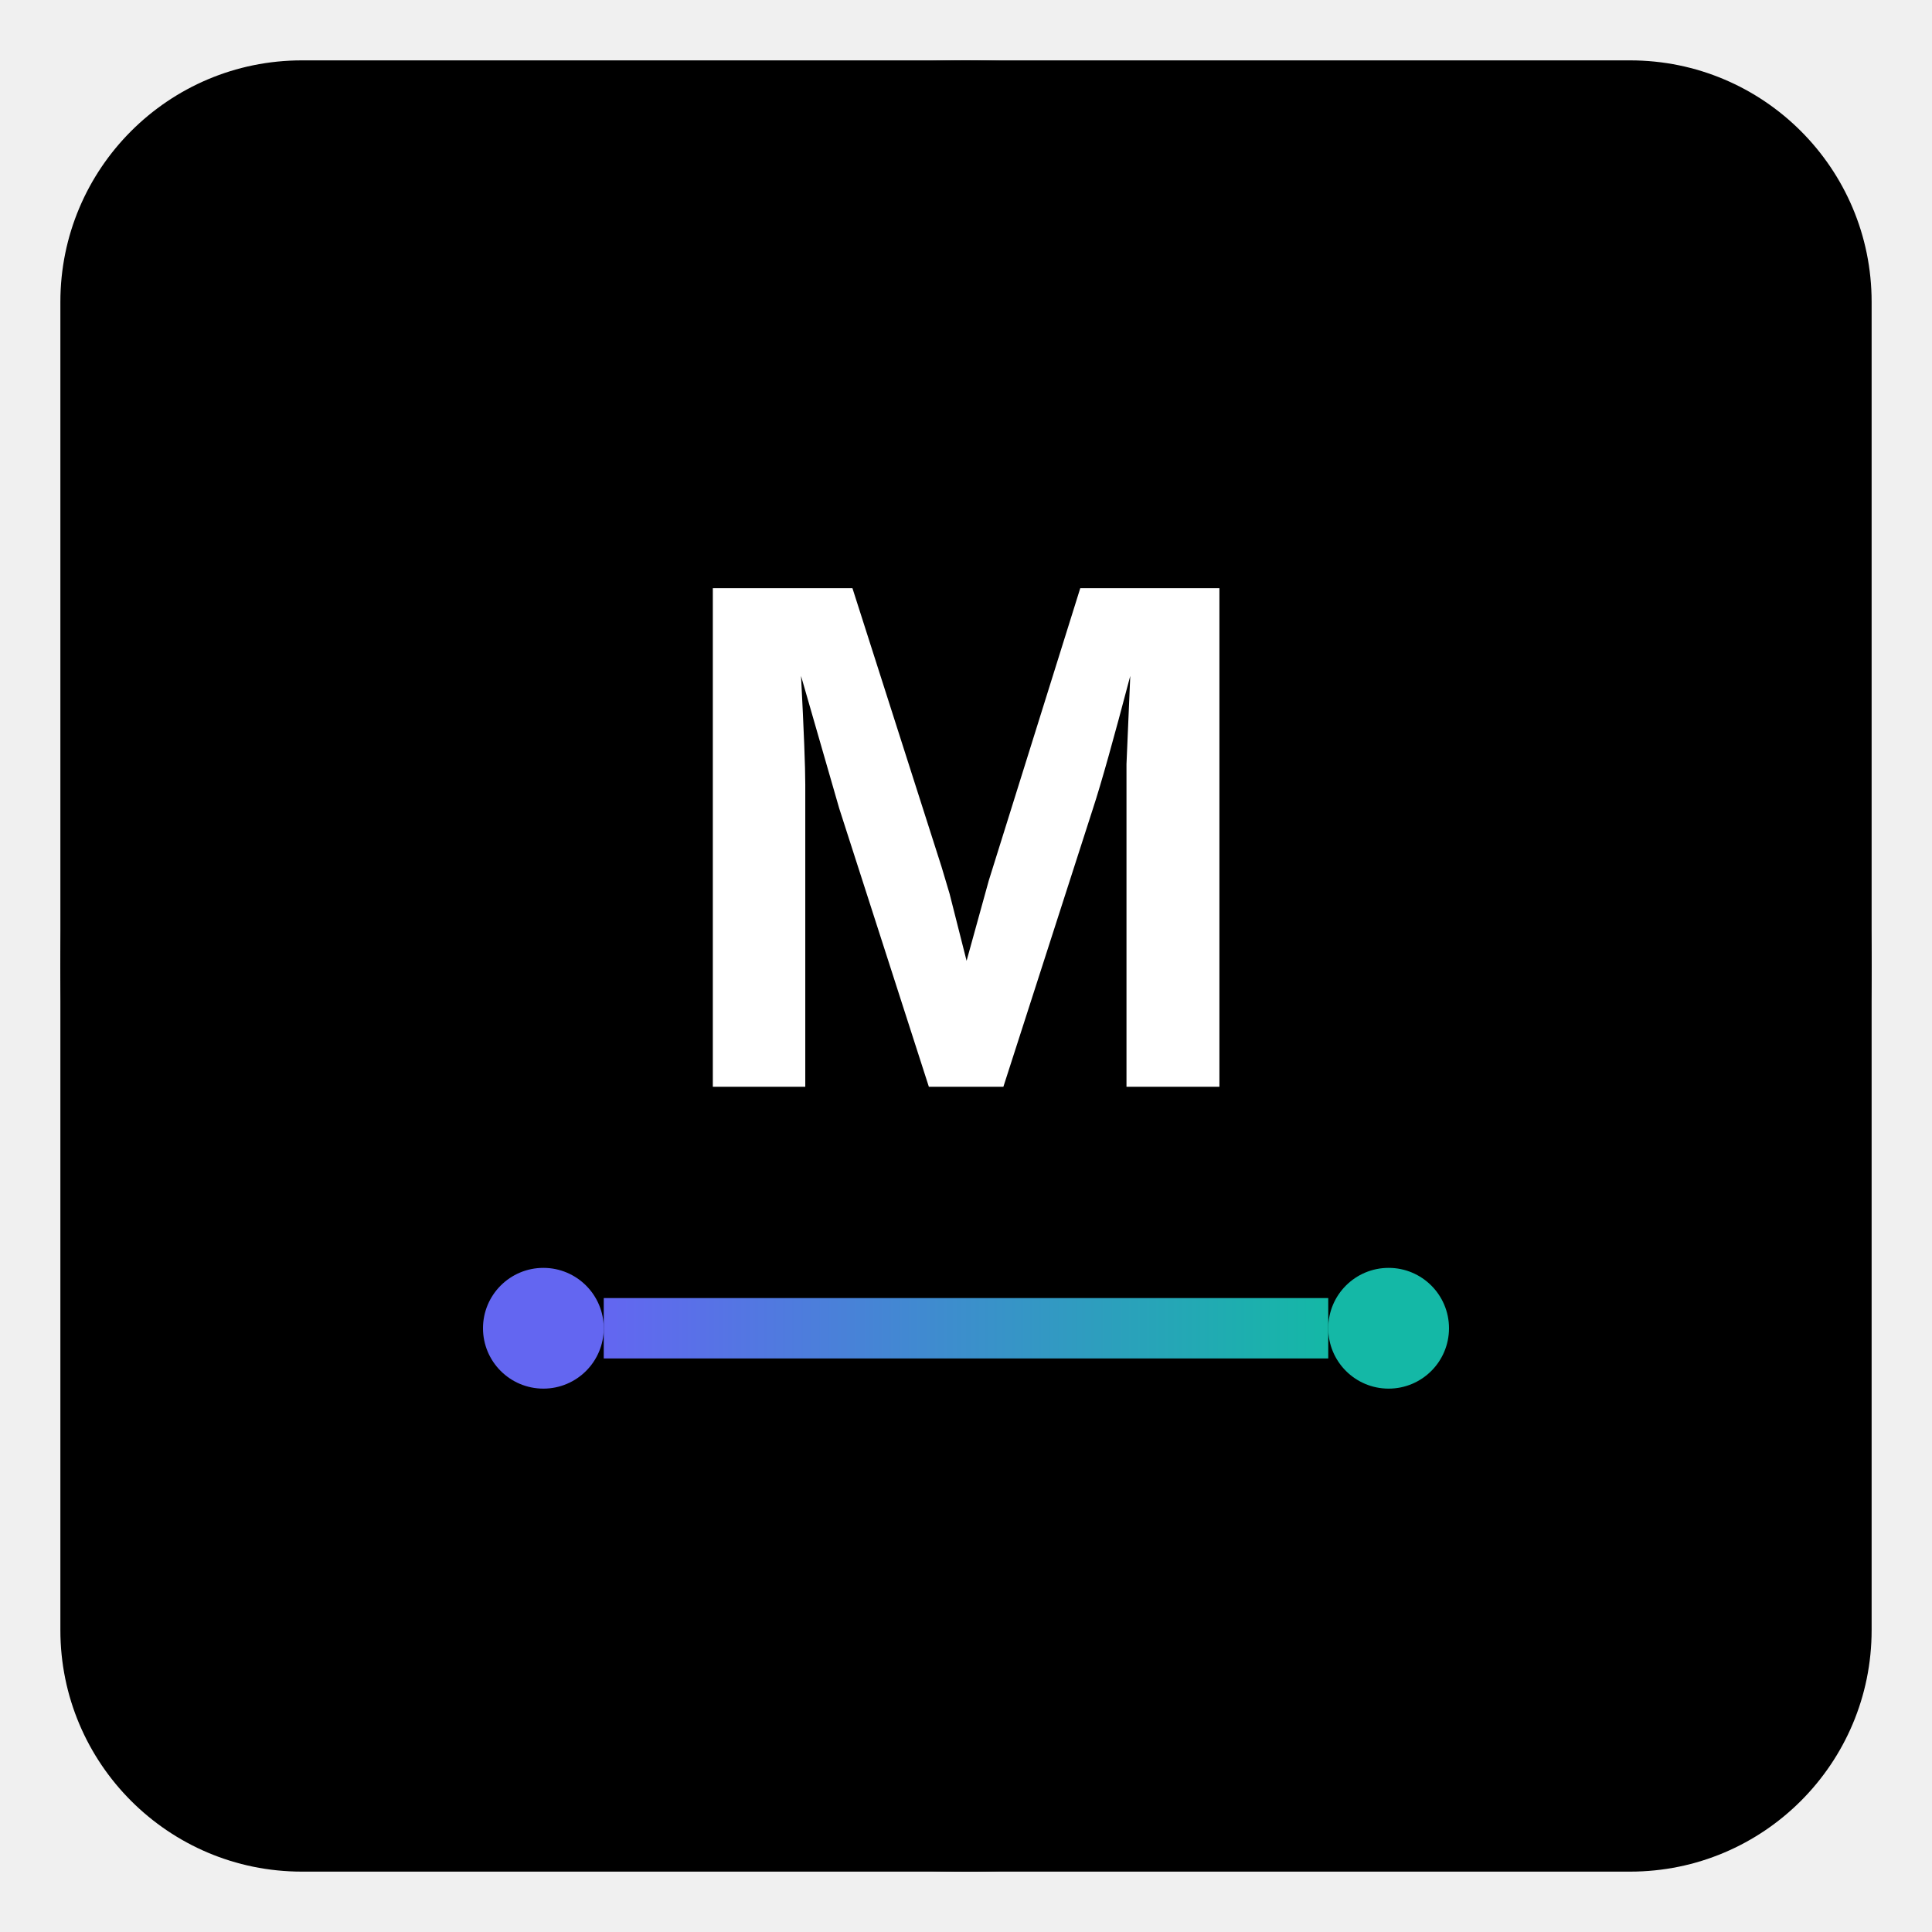
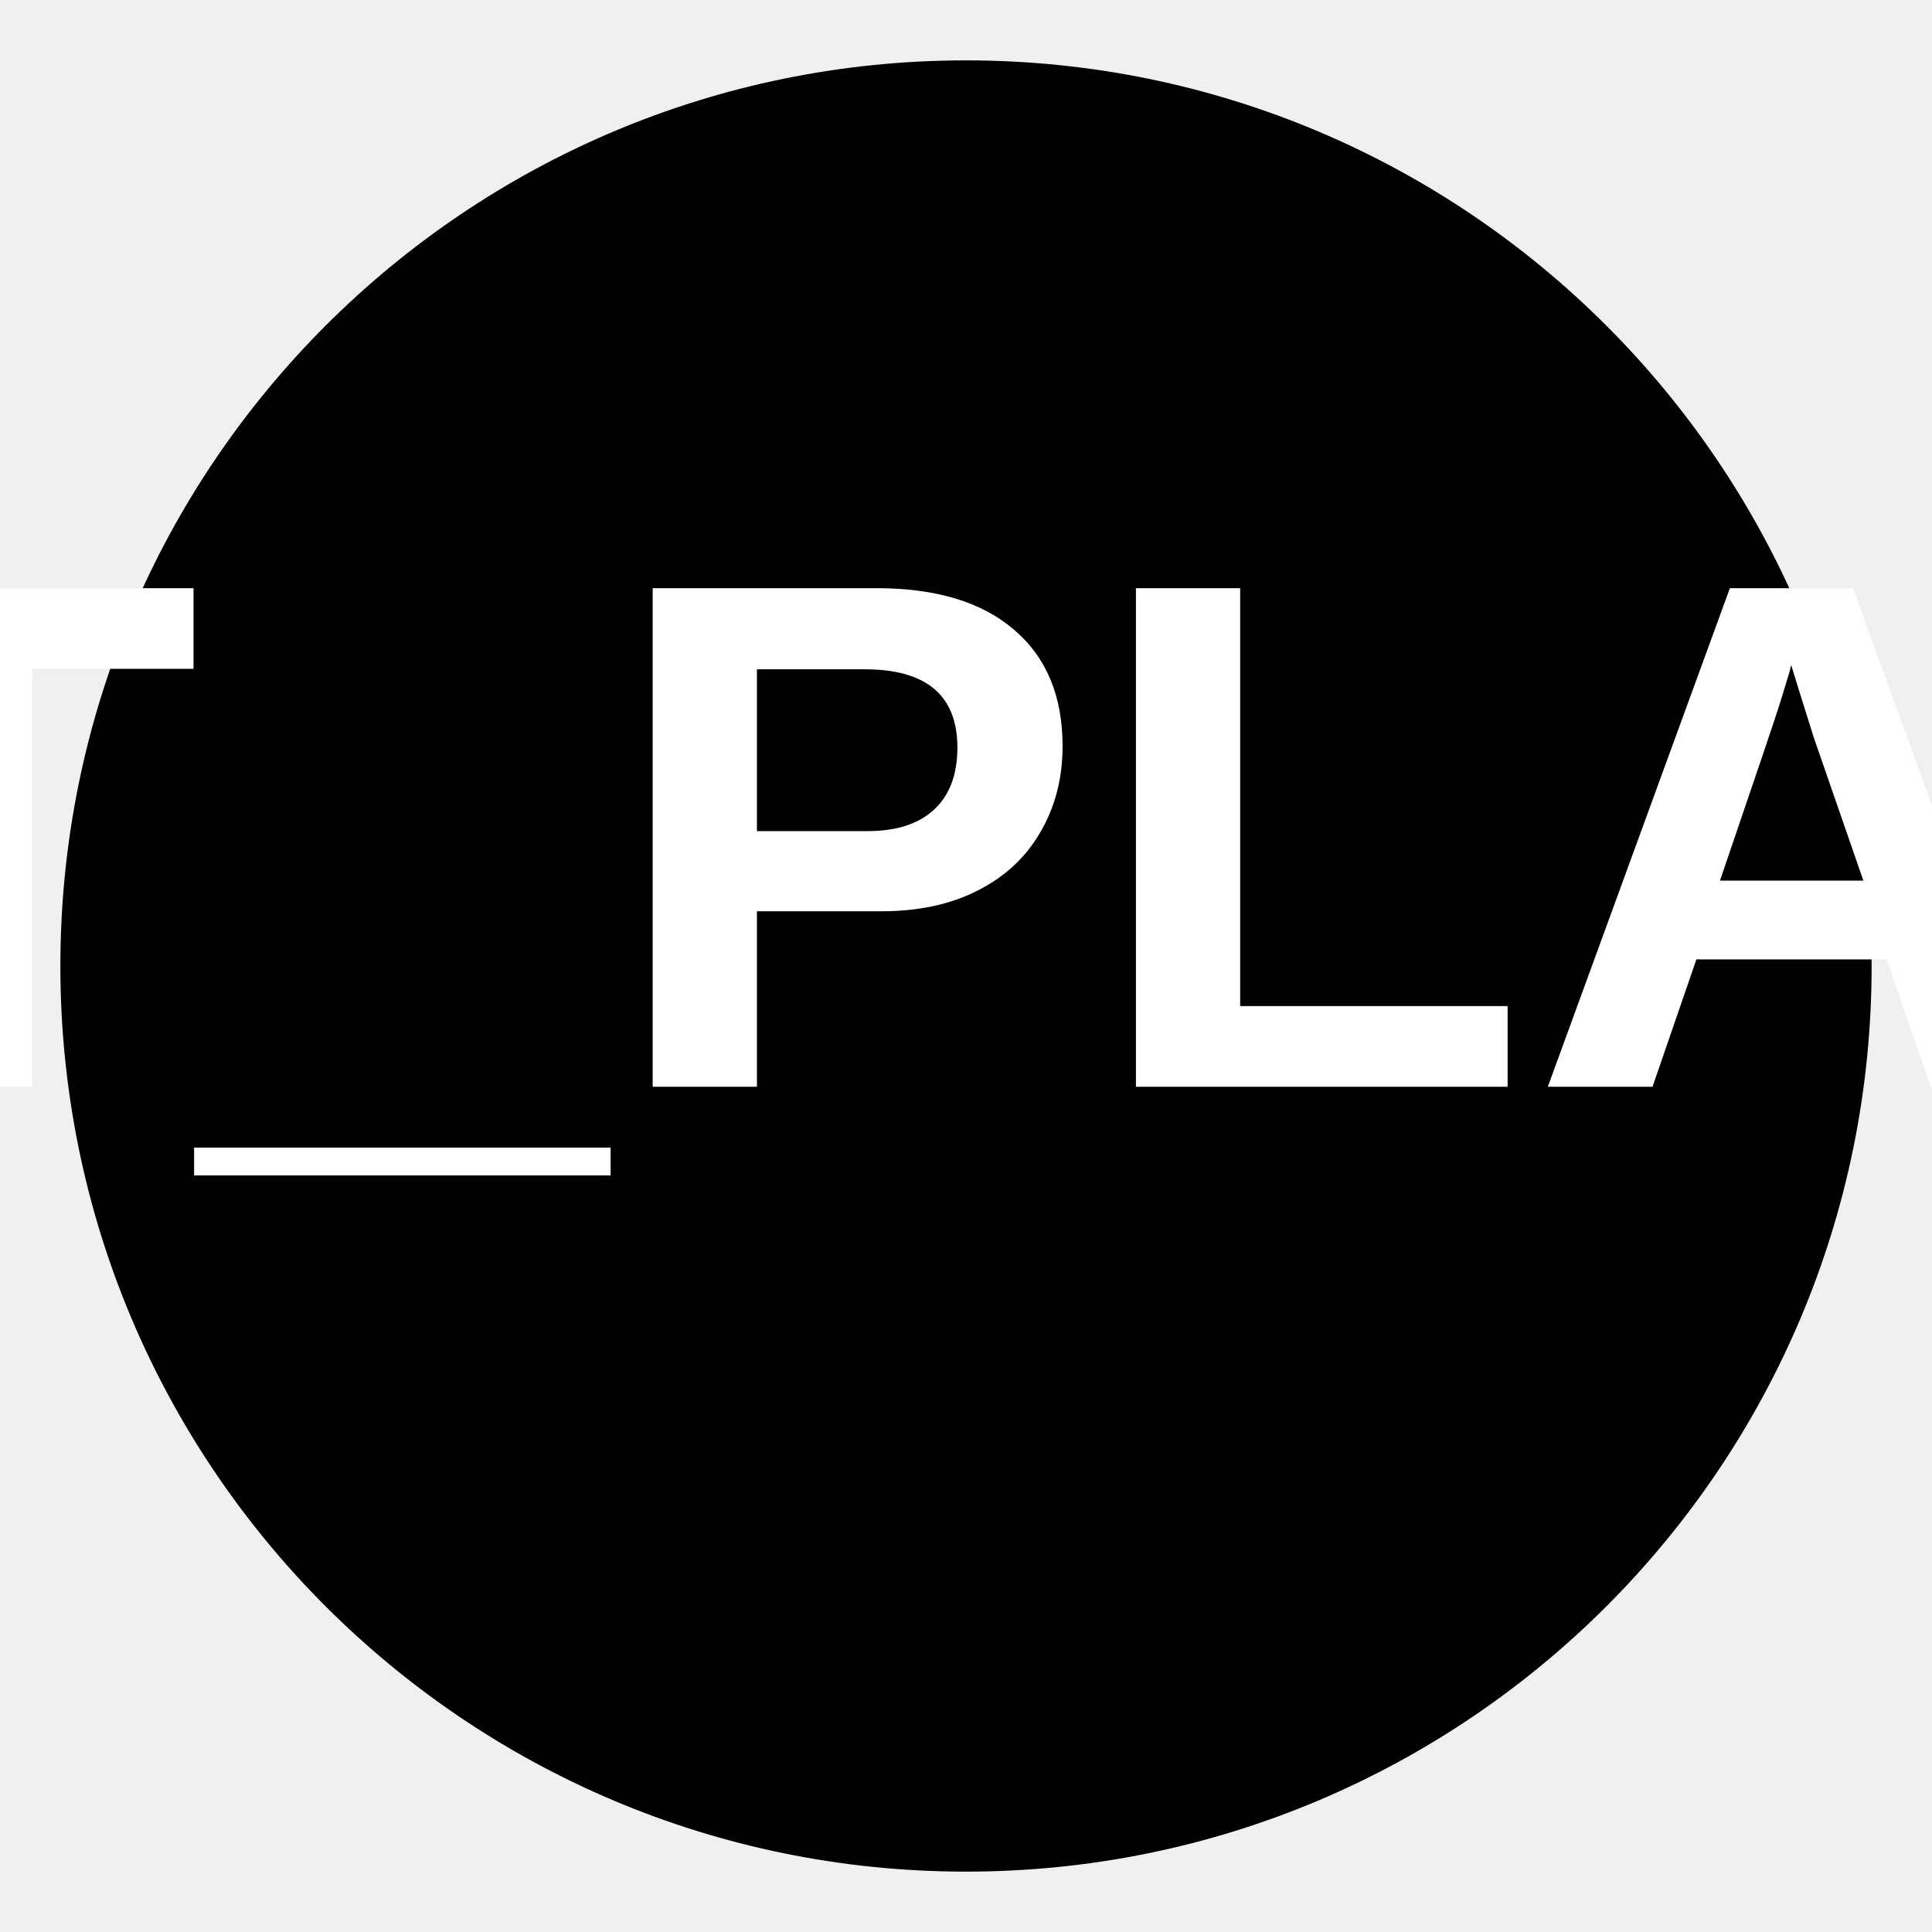
<svg xmlns="http://www.w3.org/2000/svg" width="64" height="64" viewBox="0 0 64 64" fill="none">
-     
-     {% if BACKGROUND_SHAPE == 'circle' %}
-     <circle cx="32" cy="32" r="30" fill="black" />
-     {% else %}
-     <rect x="2" y="2" width="60" height="60" rx="8" fill="black" />
-     {% endif %}
-     
-     
-     <text x="32" y="36" text-anchor="middle" font-family="Arial" font-weight="bold" font-size="24" fill="white">
-         M
+   <circle cx="32" cy="32" r="30" fill="black" />
+   <text x="32" y="36" text-anchor="middle" font-family="Arial" font-weight="bold" font-size="24" fill="white">
+         LOGO_TEXT_PLACEHOLDER
    </text>
-   <circle cx="18" cy="44" r="2" fill="#6366f1" />
-   <circle cx="46" cy="44" r="2" fill="#14b8a6" />
-   <path d="M20 44h24" stroke="url(#medium-gradient)" stroke-width="2" />
+   <circle cx="18" cy="44" r="2" fill="PRIMARY_COLOR_PLACEHOLDER" />
+   <circle cx="46" cy="44" r="2" fill="SECONDARY_COLOR_PLACEHOLDER" />
+   <path d="M20 44h24" stroke="url(#DATASET_ID_PLACEHOLDER-gradient)" stroke-width="2" />
  <defs>
-     <linearGradient id="medium-gradient" x1="20" y1="44" x2="44" y2="44" gradientUnits="userSpaceOnUse">
-       <stop offset="0%" stop-color="#6366f1" />
-       <stop offset="100%" stop-color="#14b8a6" />
+     <linearGradient id="DATASET_ID_PLACEHOLDER-gradient" x1="20" y1="44" x2="44" y2="44" gradientUnits="userSpaceOnUse">
+       <stop offset="0%" stop-color="PRIMARY_COLOR_PLACEHOLDER" />
+       <stop offset="100%" stop-color="SECONDARY_COLOR_PLACEHOLDER" />
    </linearGradient>
  </defs>
</svg>
